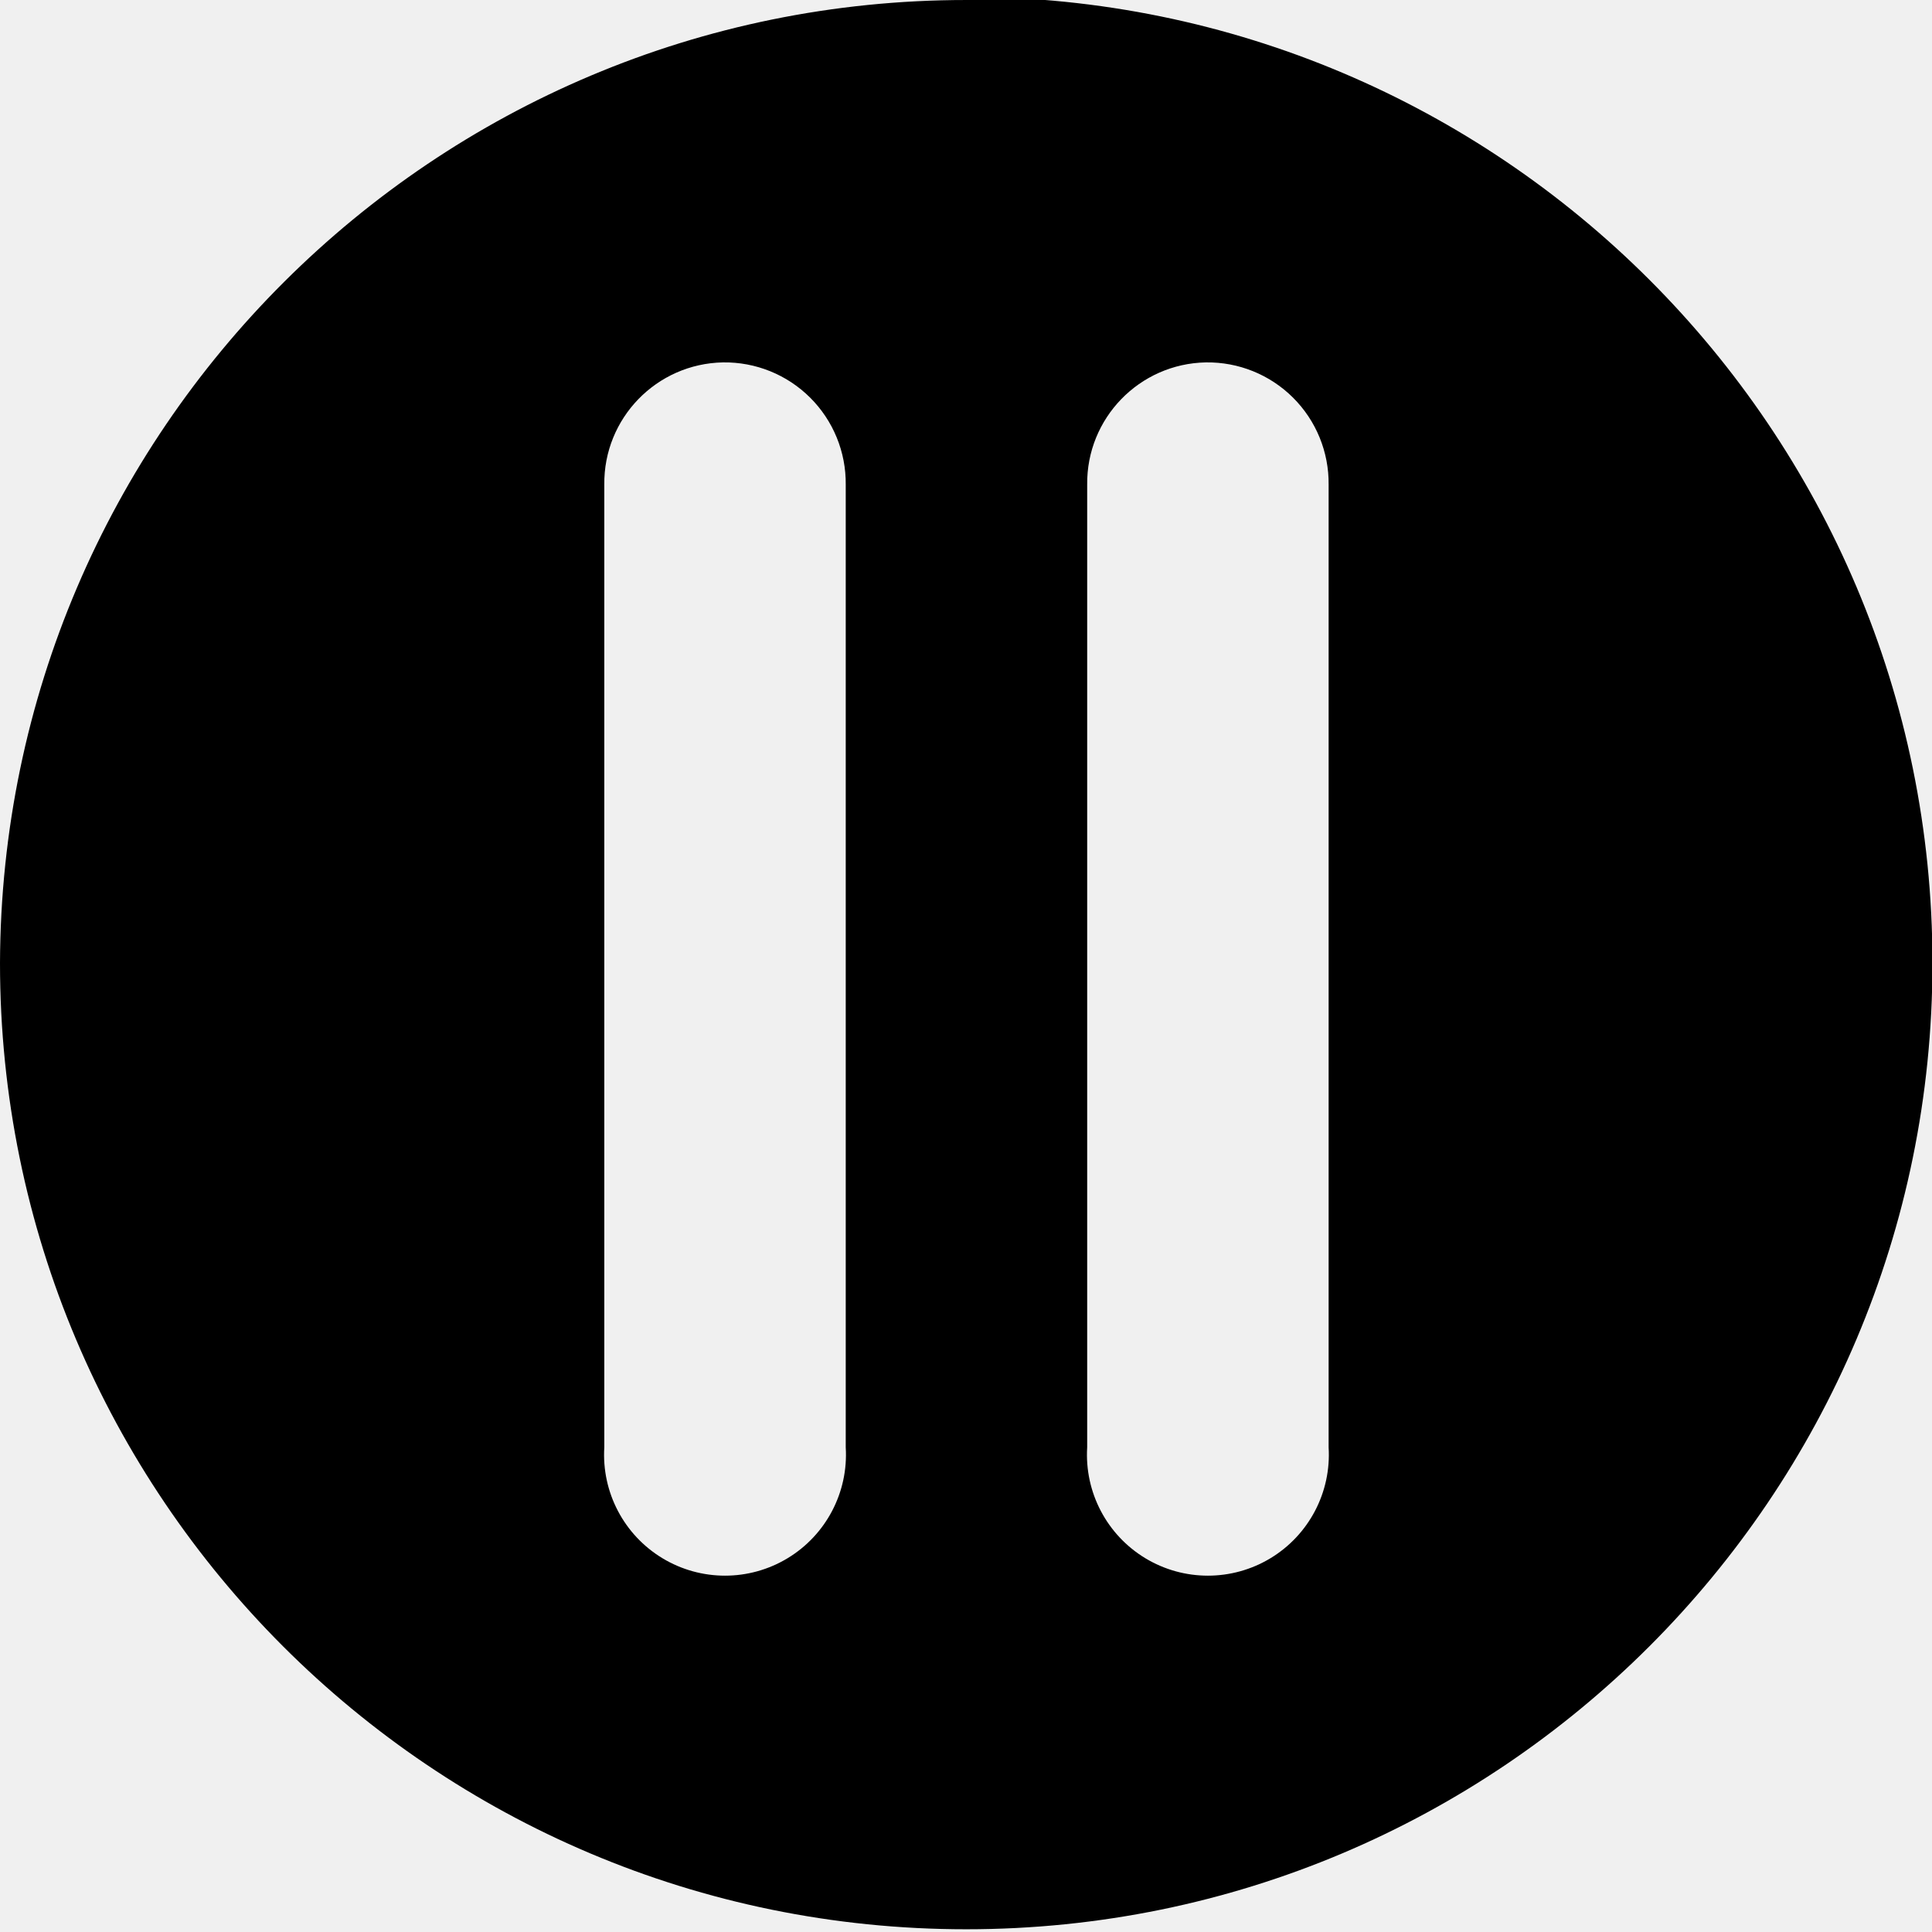
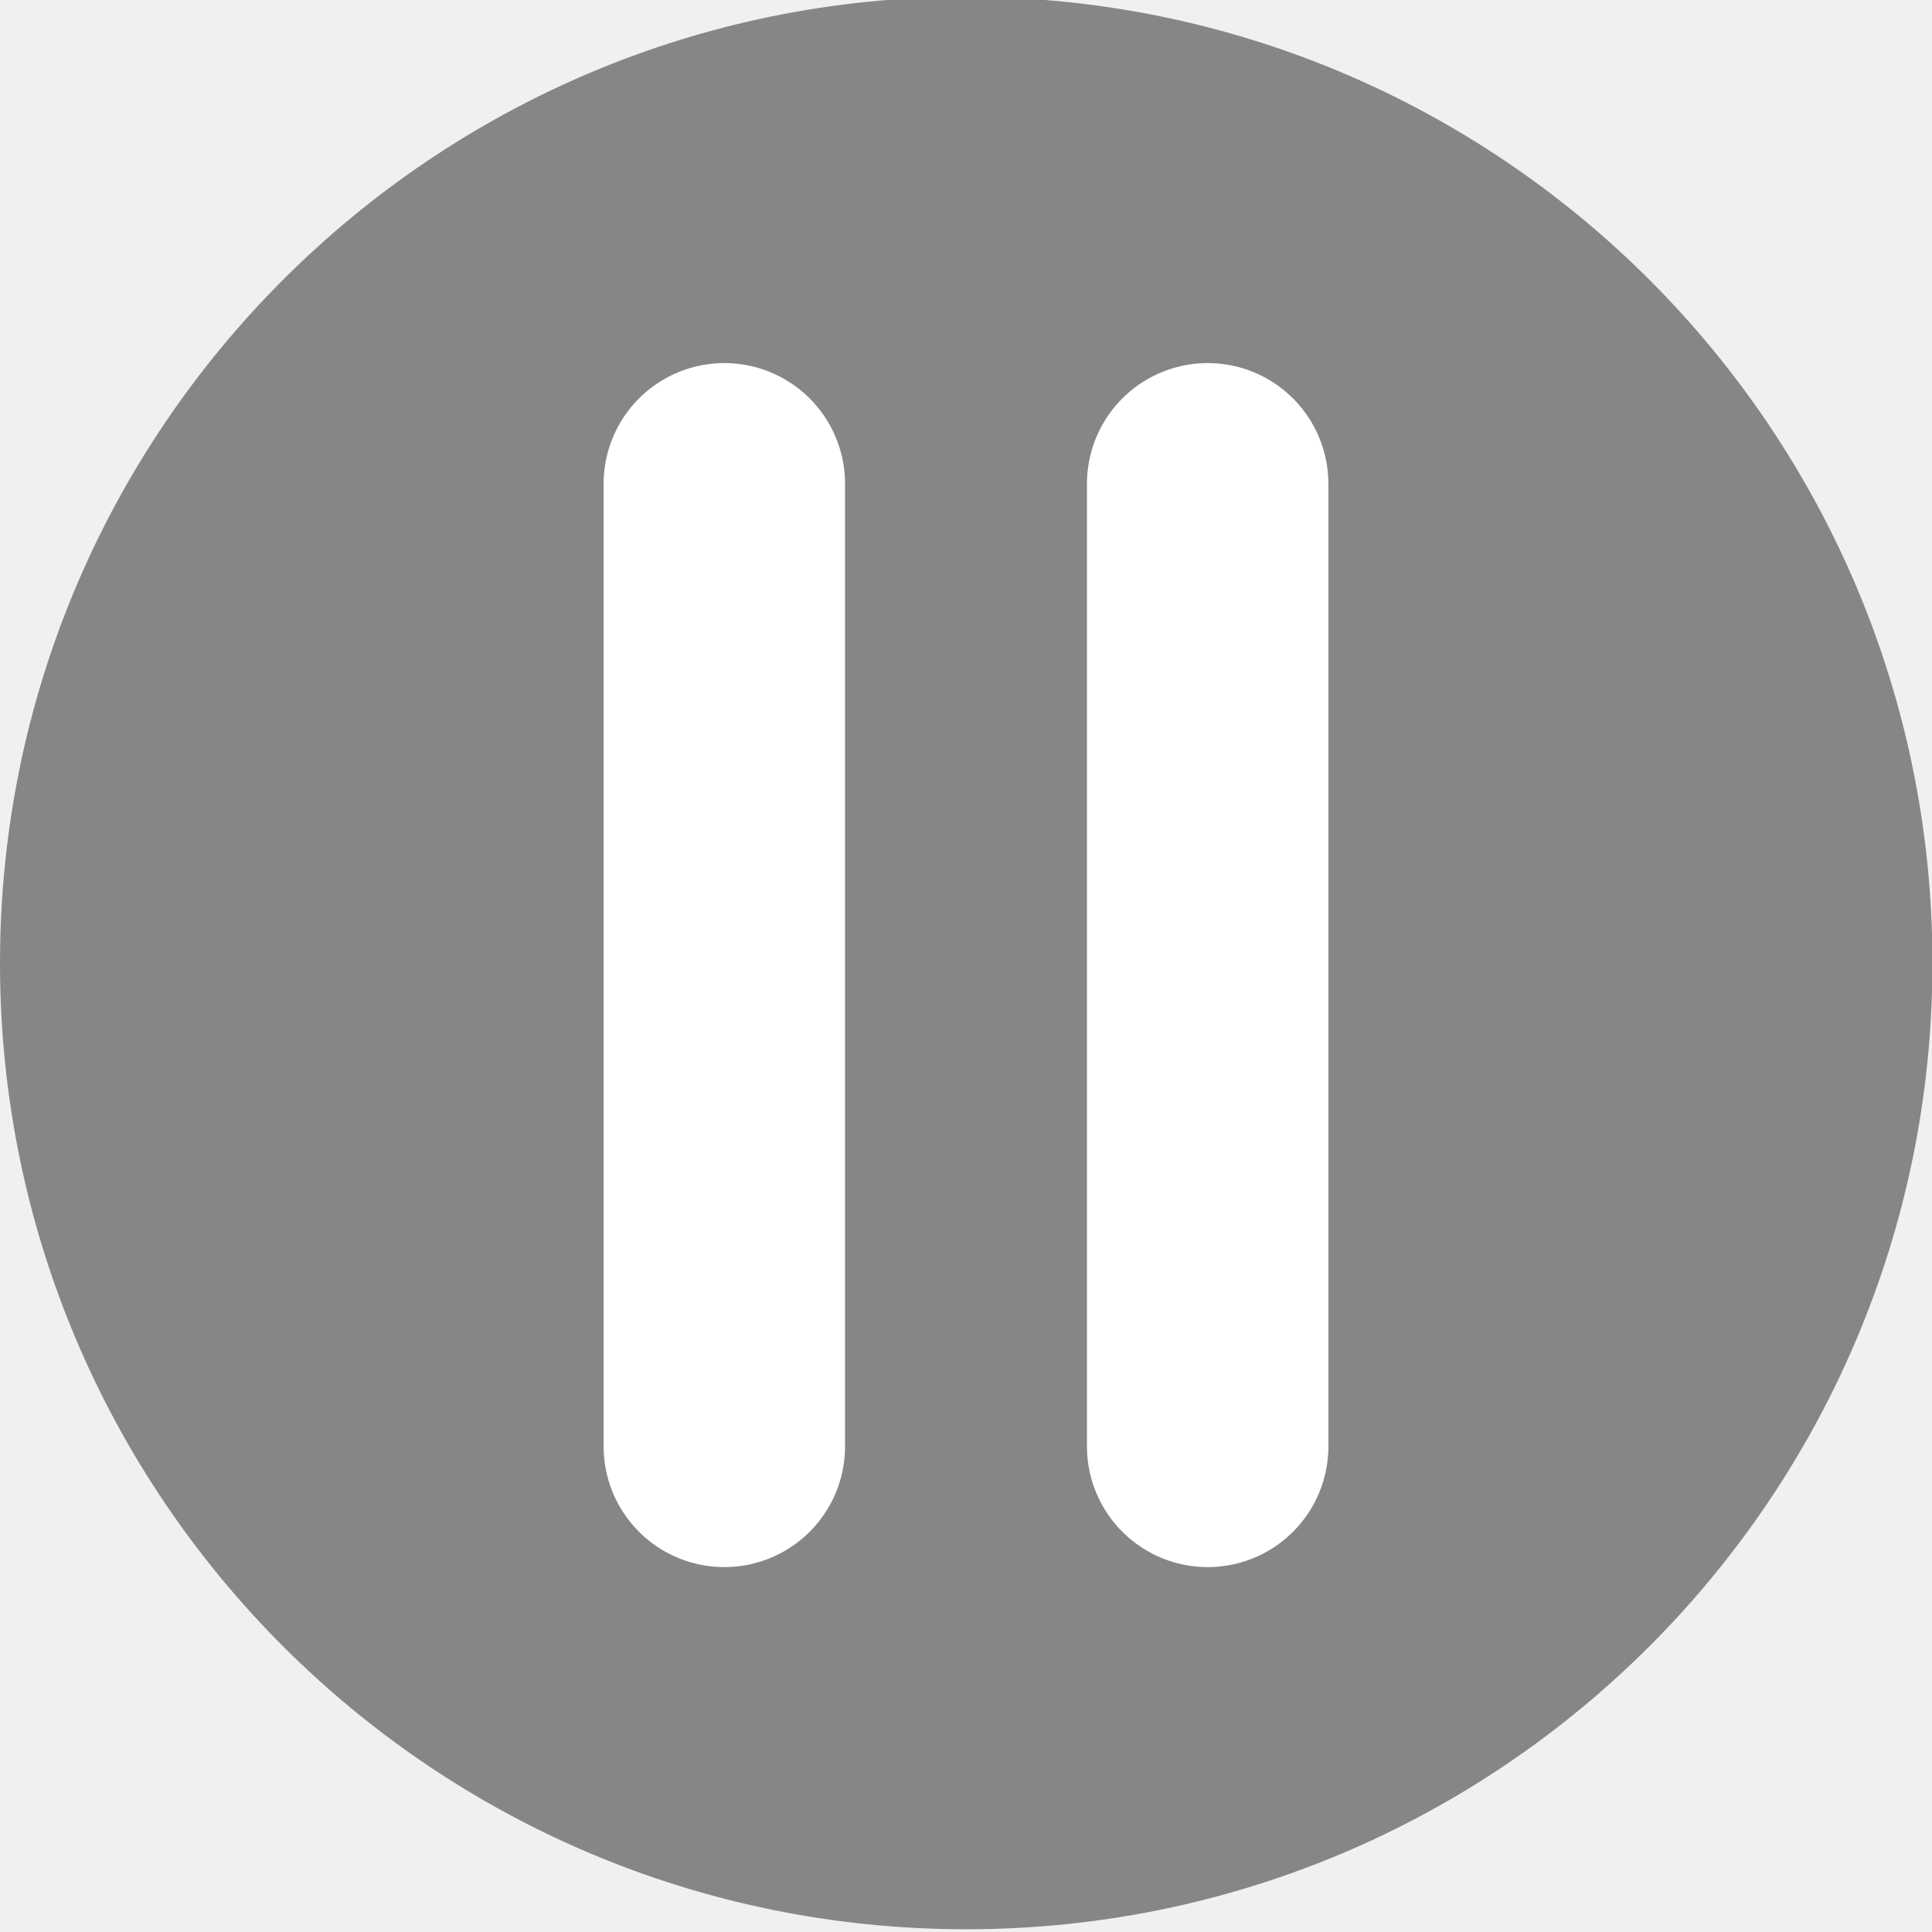
<svg xmlns="http://www.w3.org/2000/svg" height="16" width="16" version="1.1" viewBox="0 0 4.233 4.233">
  <g transform="translate(0 -292.77)">
-     <path d="m2.117 292.77a2.117 2.117 0 0 0 -2.117 2.11 2.117 2.117 0 0 0 2.117 2.117 2.117 2.117 0 0 0 2.117 -2.117 2.117 2.117 0 0 0 -2.117 -2.117zm-0.533 0.794a0.265 0.265 0 0 1 0.269 0.268v2.109a0.265 0.265 0 1 1 -0.529 0v-2.109a0.265 0.265 0 0 1 0.26 -0.268zm1.058 0a0.265 0.265 0 0 1 0.269 0.268v2.109a0.265 0.265 0 1 1 -0.529 0v-2.109a0.265 0.265 0 0 1 0.26 -0.268z" stroke-width=".251" />
+     <circle stroke-width=".251" cy="294.88" cx="2.117" r="2.117" fill="#868686" />
+     <path stroke-linejoin="round" d="m1.587 293.83v2.109" stroke="#fff" stroke-linecap="round" stroke-width=".529" fill="none" />
+     <path stroke-linejoin="round" d="m2.646 293.83v2.109" stroke="#fff" stroke-linecap="round" stroke-width=".529" fill="none" />
  </g>
</svg>
